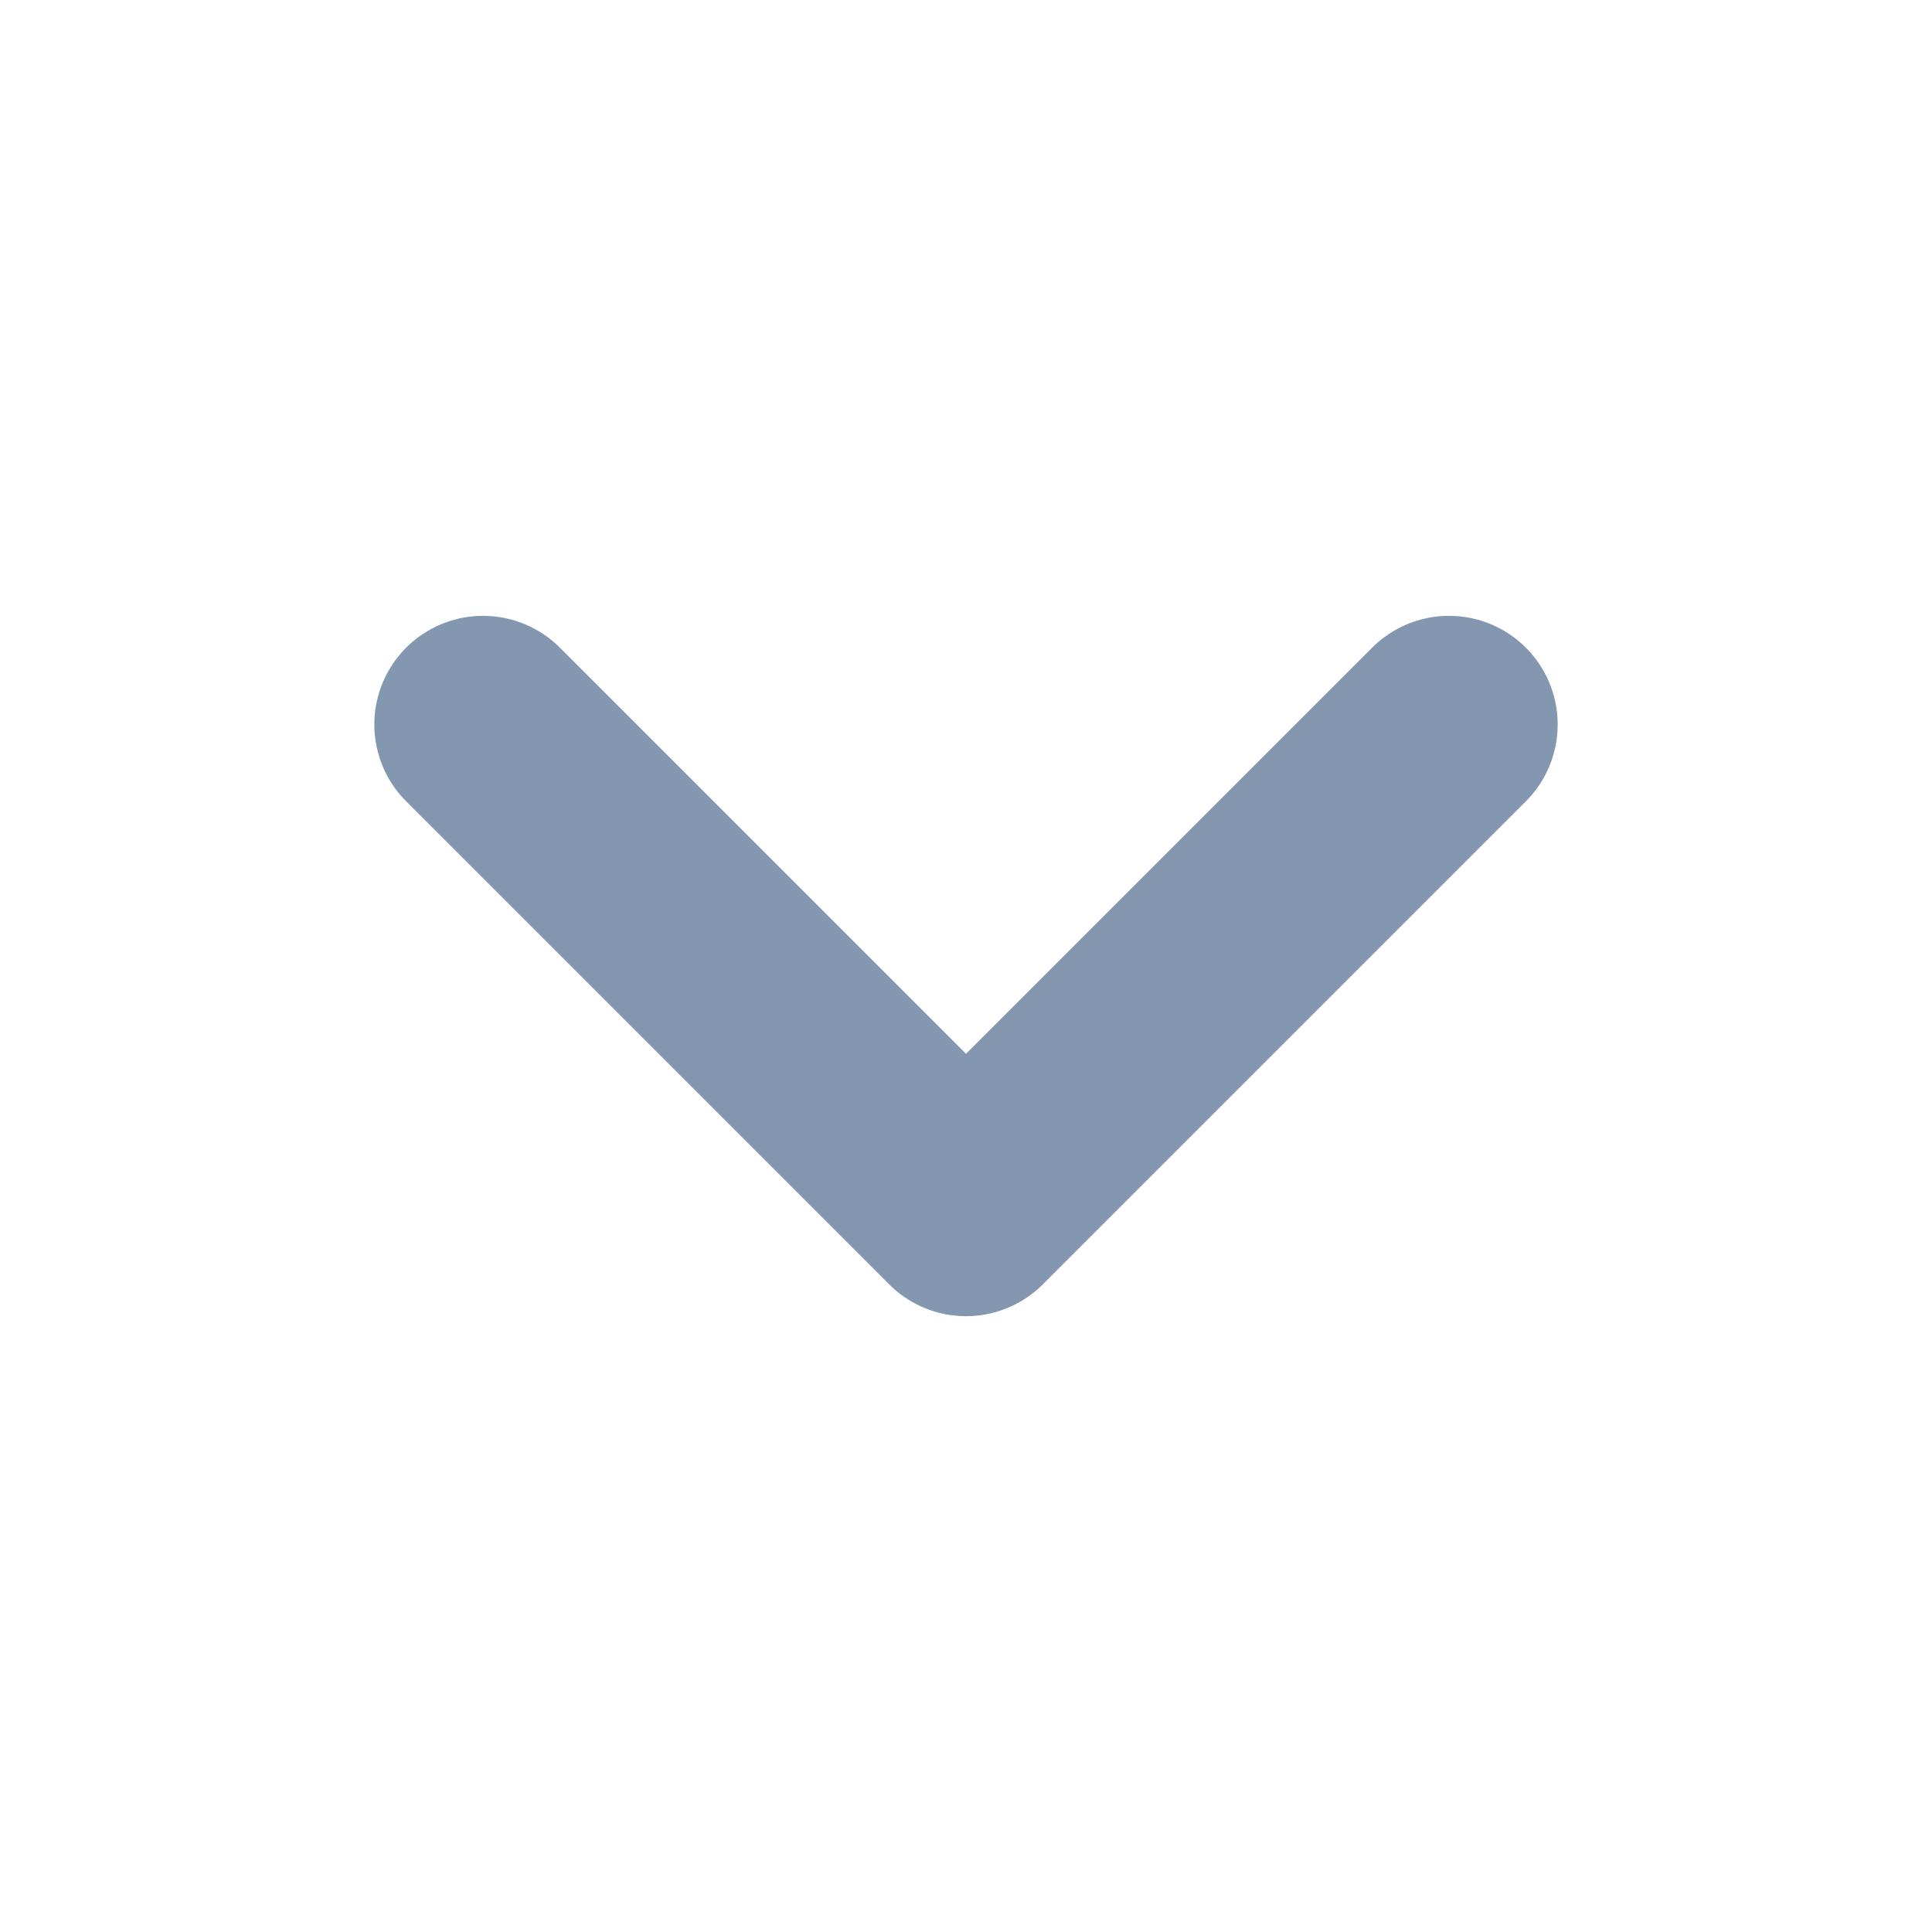
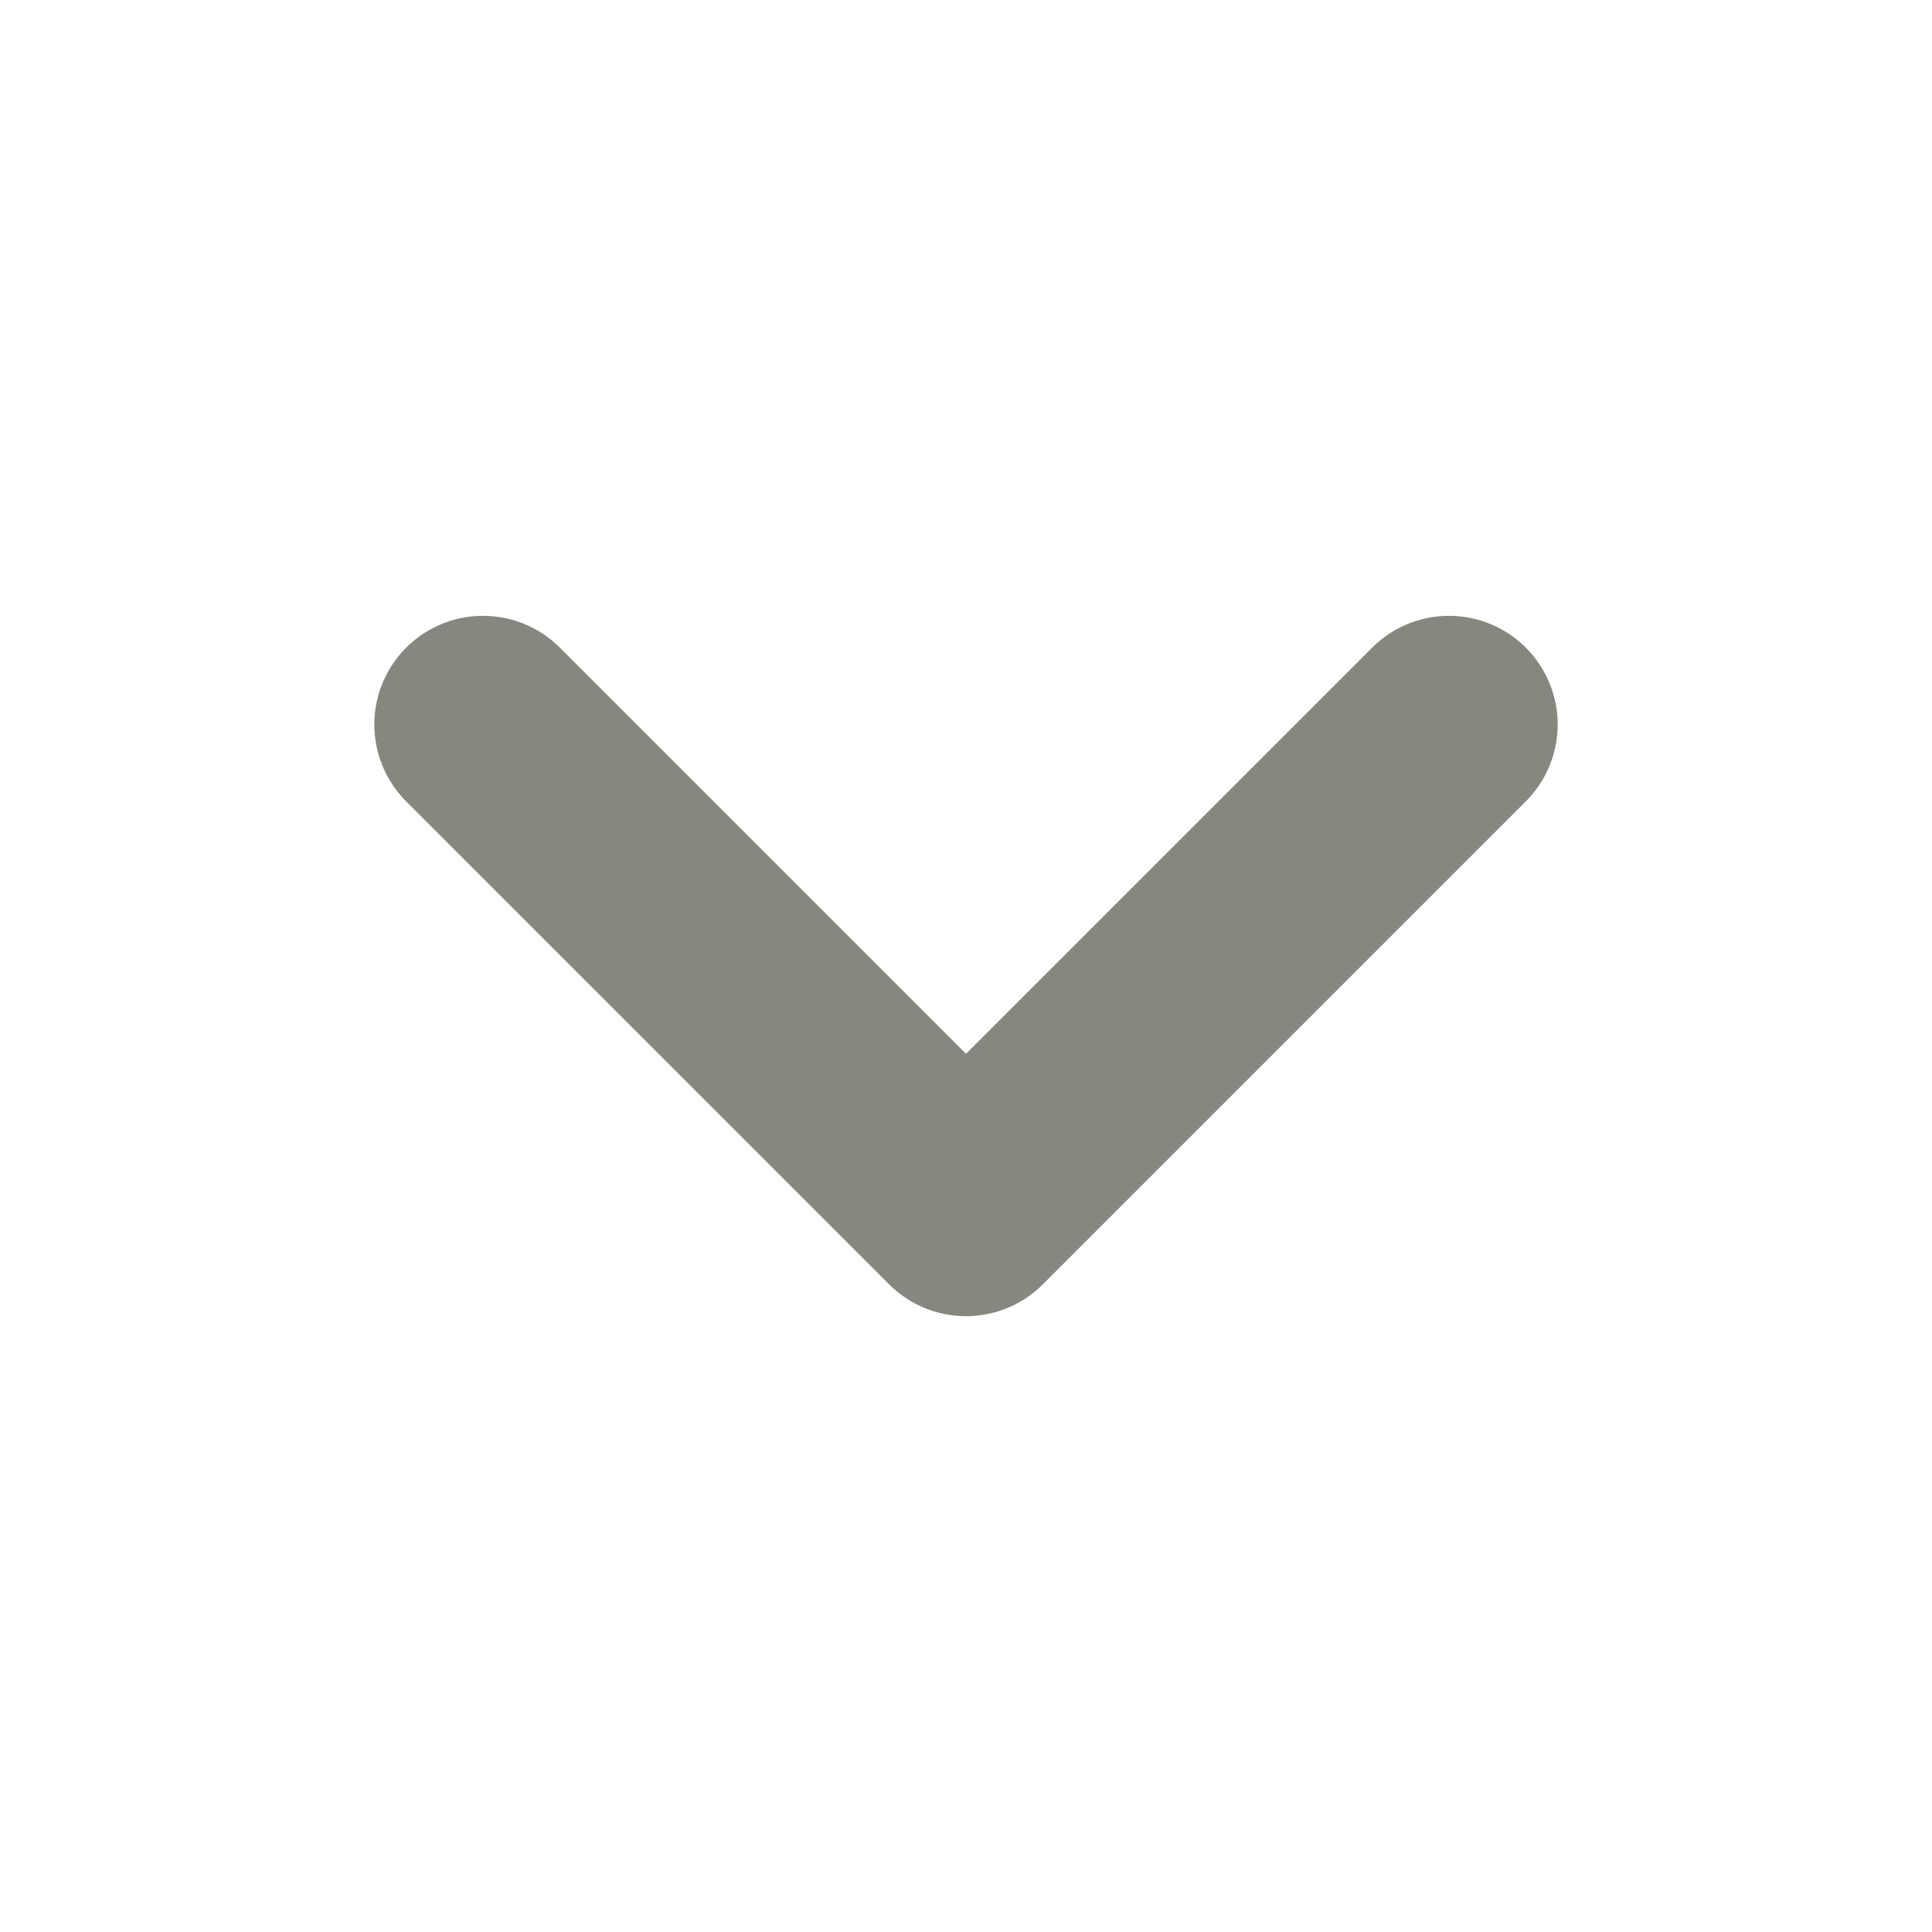
<svg xmlns="http://www.w3.org/2000/svg" width="16" height="16" viewBox="0 0 16 16">
-   <path d="m4 6 4 4 4-4" fill="none" stroke="#8497b0" stroke-width="1.8" stroke-linecap="round" stroke-linejoin="round" />
+   <path d="m4 6 4 4 4-4" fill="none" stroke="#87867F" stroke-width="1.8" stroke-linecap="round" stroke-linejoin="round" />
</svg>
